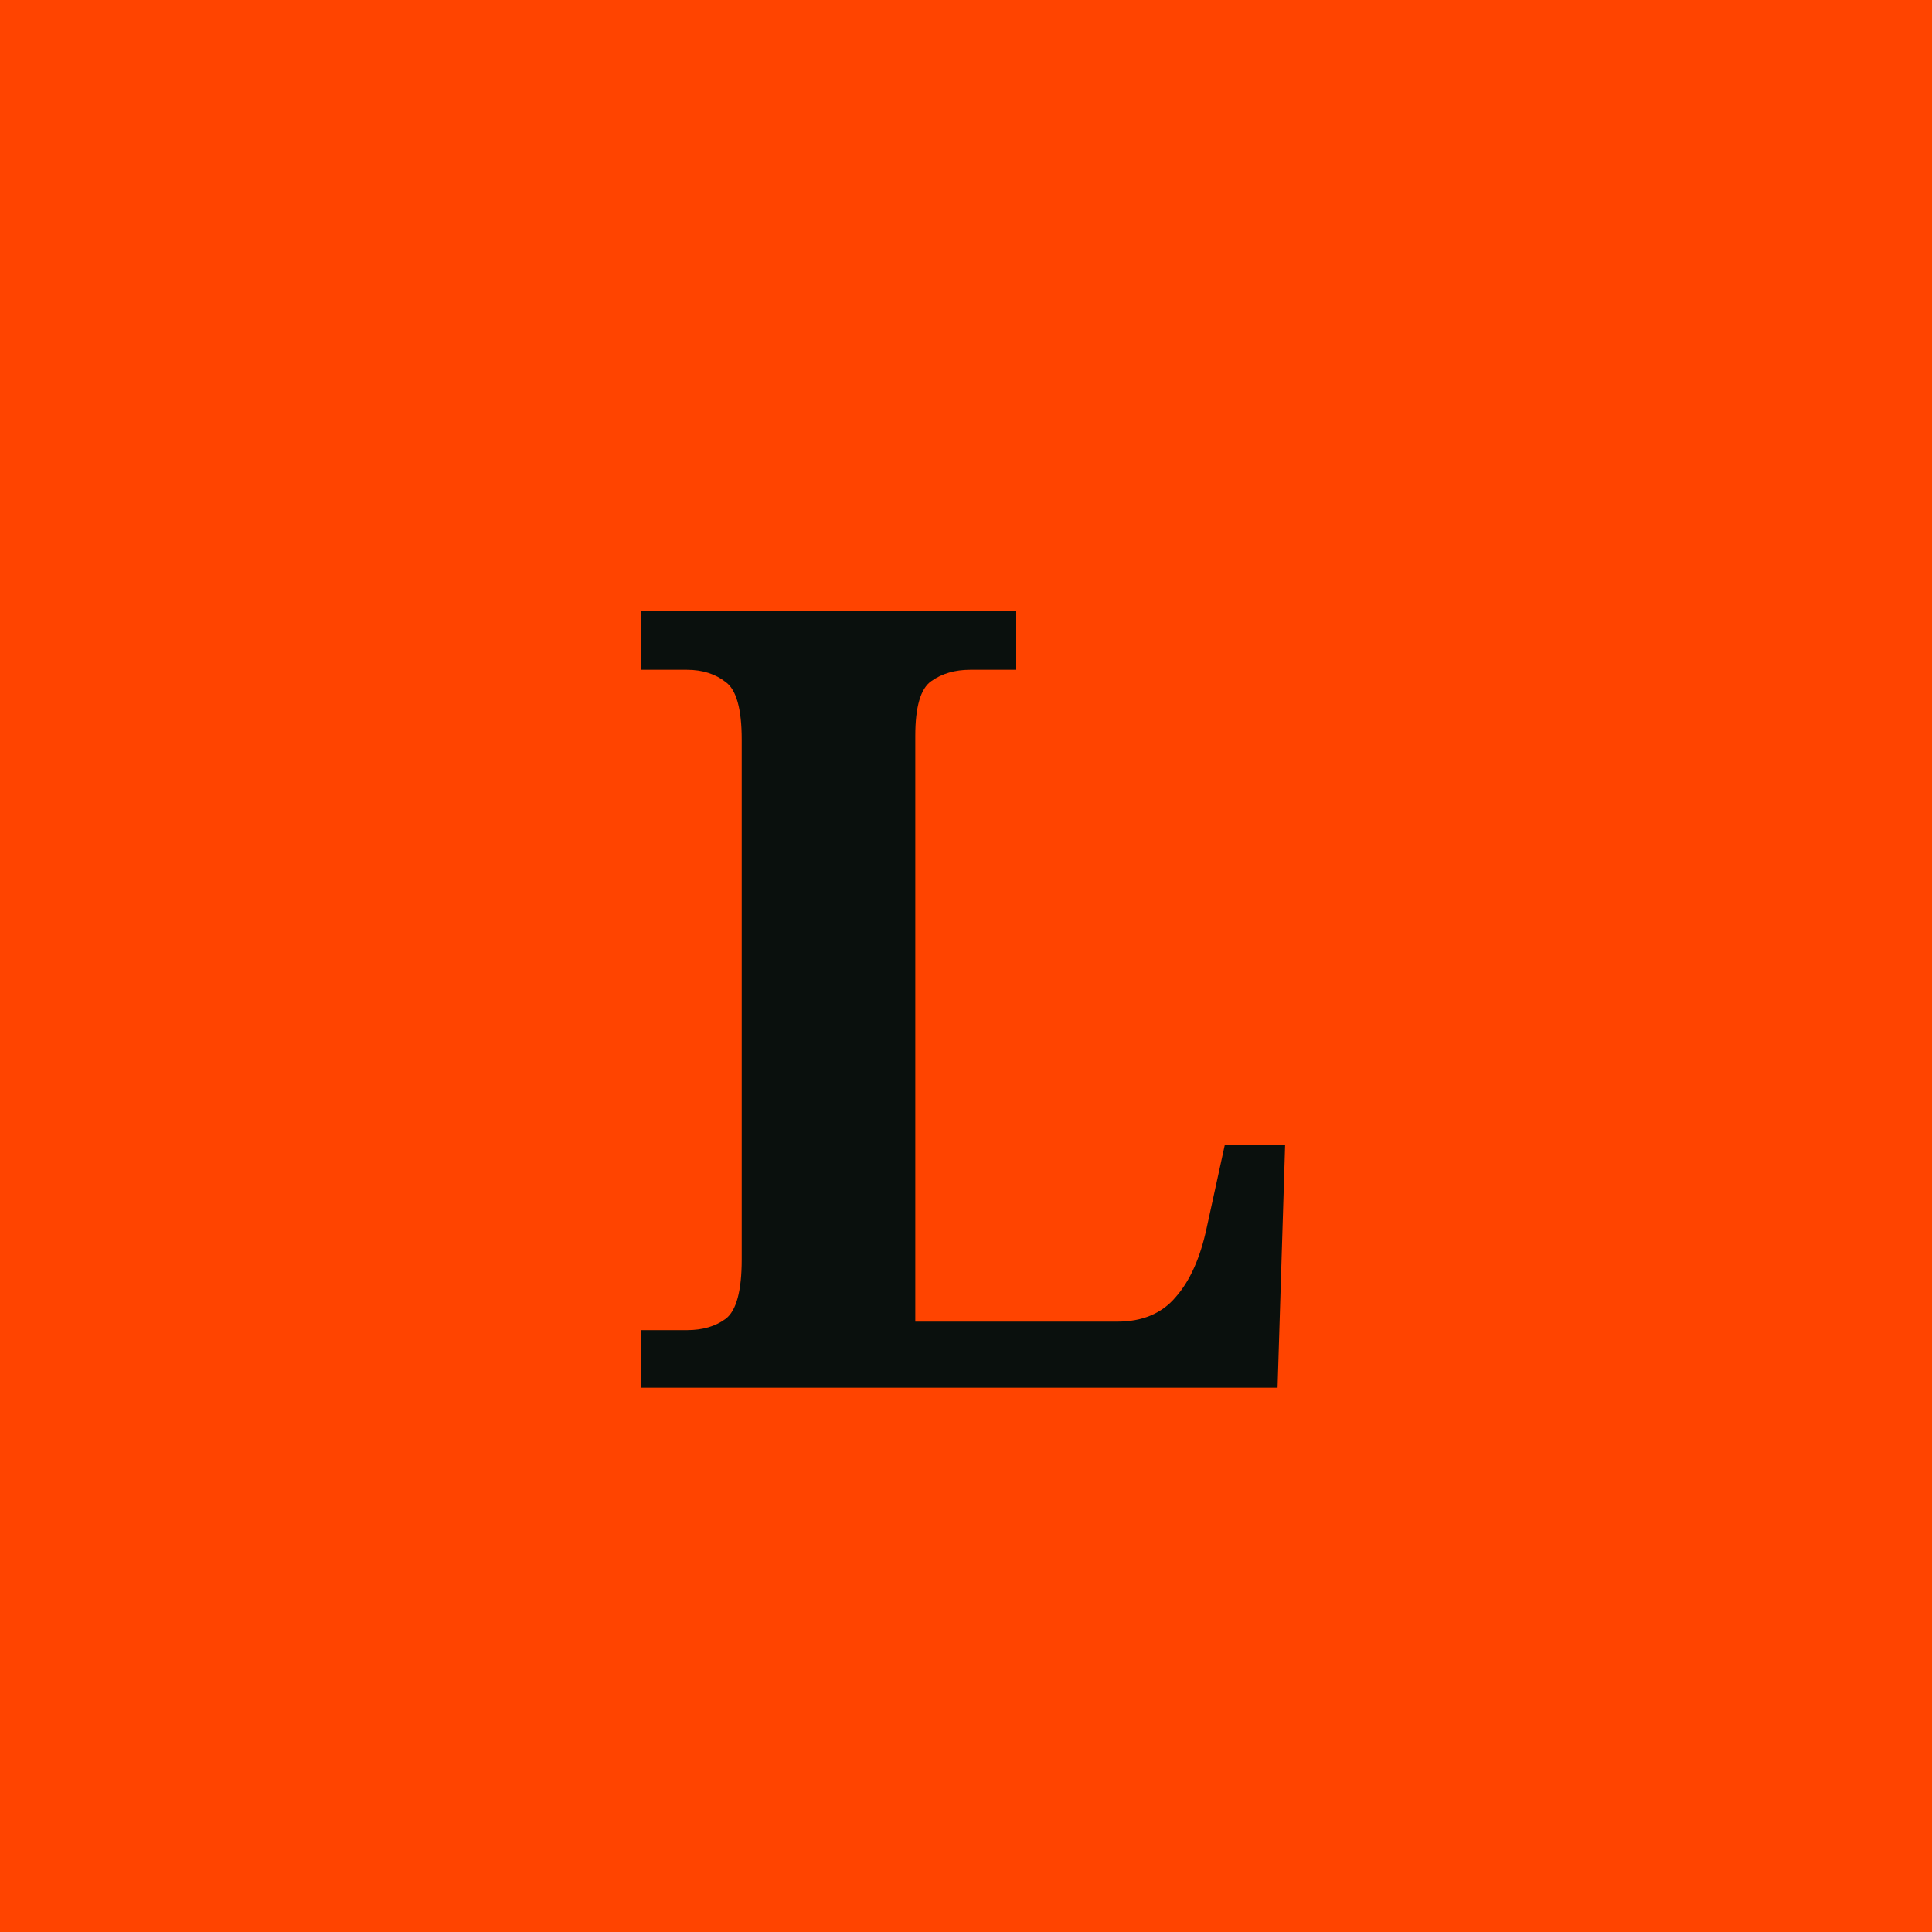
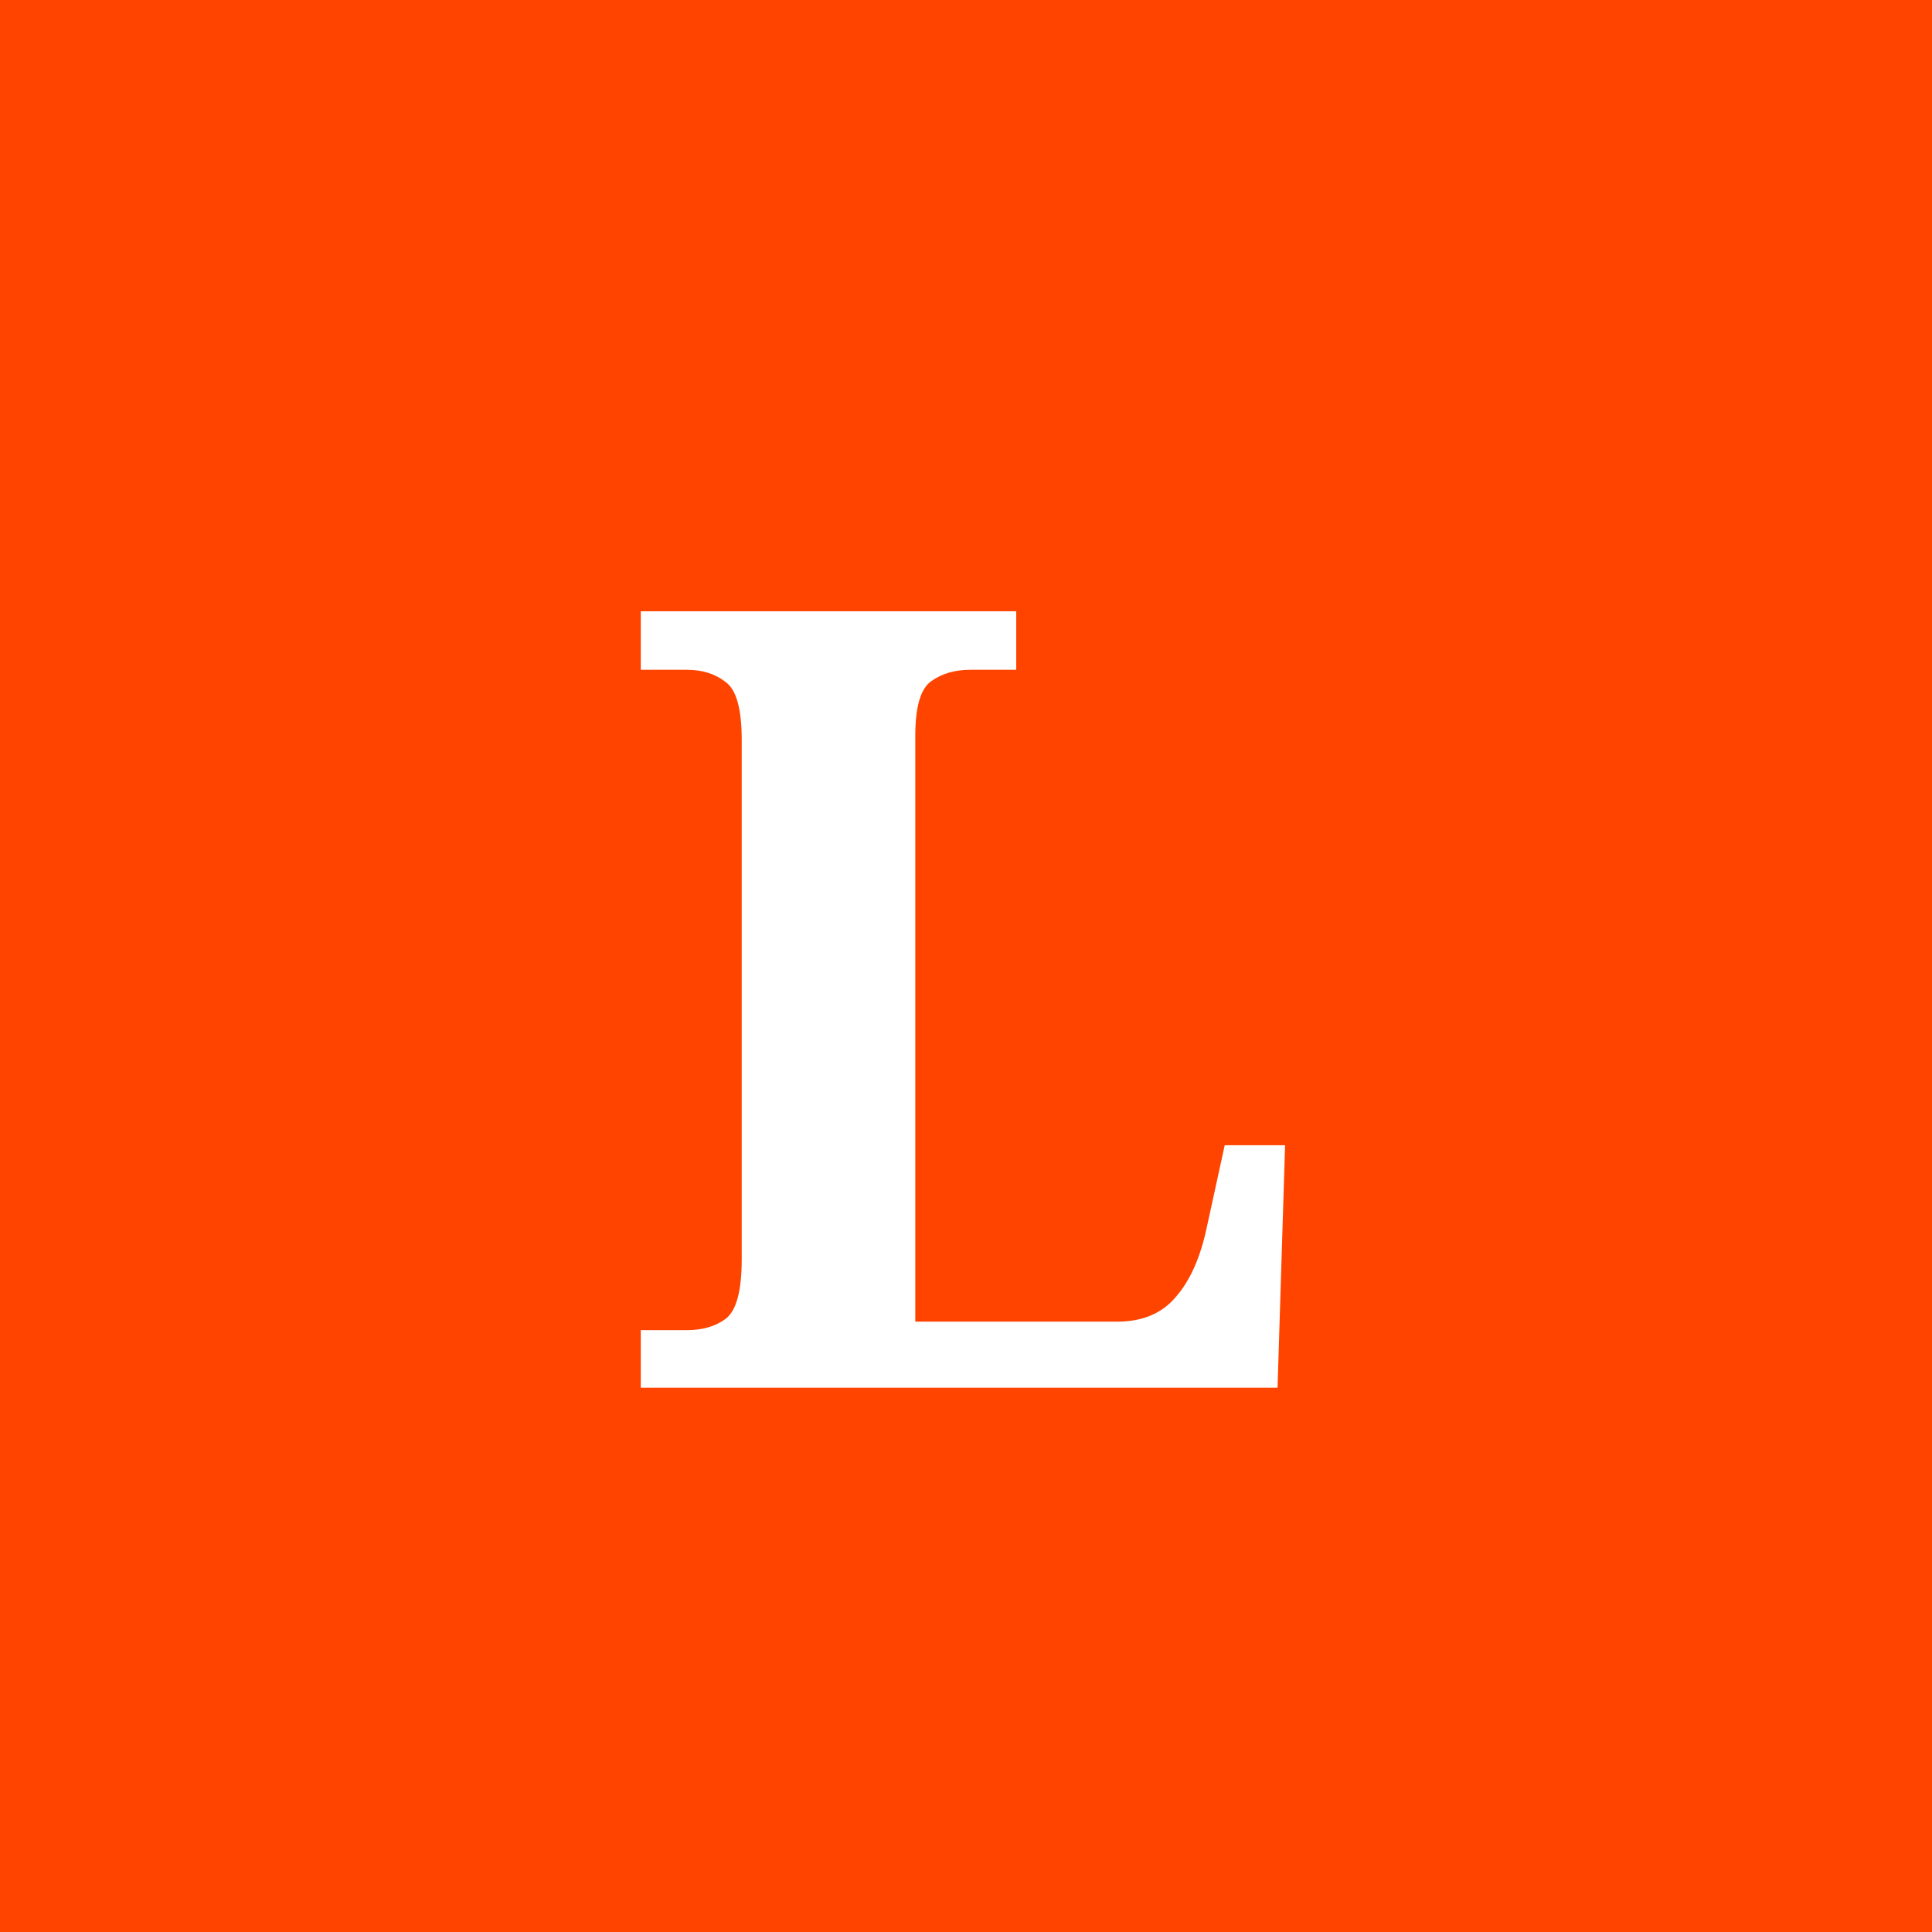
<svg xmlns="http://www.w3.org/2000/svg" viewBox="0 0 32 32">
  <rect width="32" height="32" fill="#FF4400" />
-   <text x="50%" y="50%" dominant-baseline="central" text-anchor="middle" font-family="Georgia,serif" font-weight="700" font-size="18" fill="#0A100D">L</text>
+   <text x="50%" y="50%" dominant-baseline="central" text-anchor="middle" font-family="Georgia,serif" font-weight="700" font-size="18" fill="#FFFFFF">L</text>
</svg>
